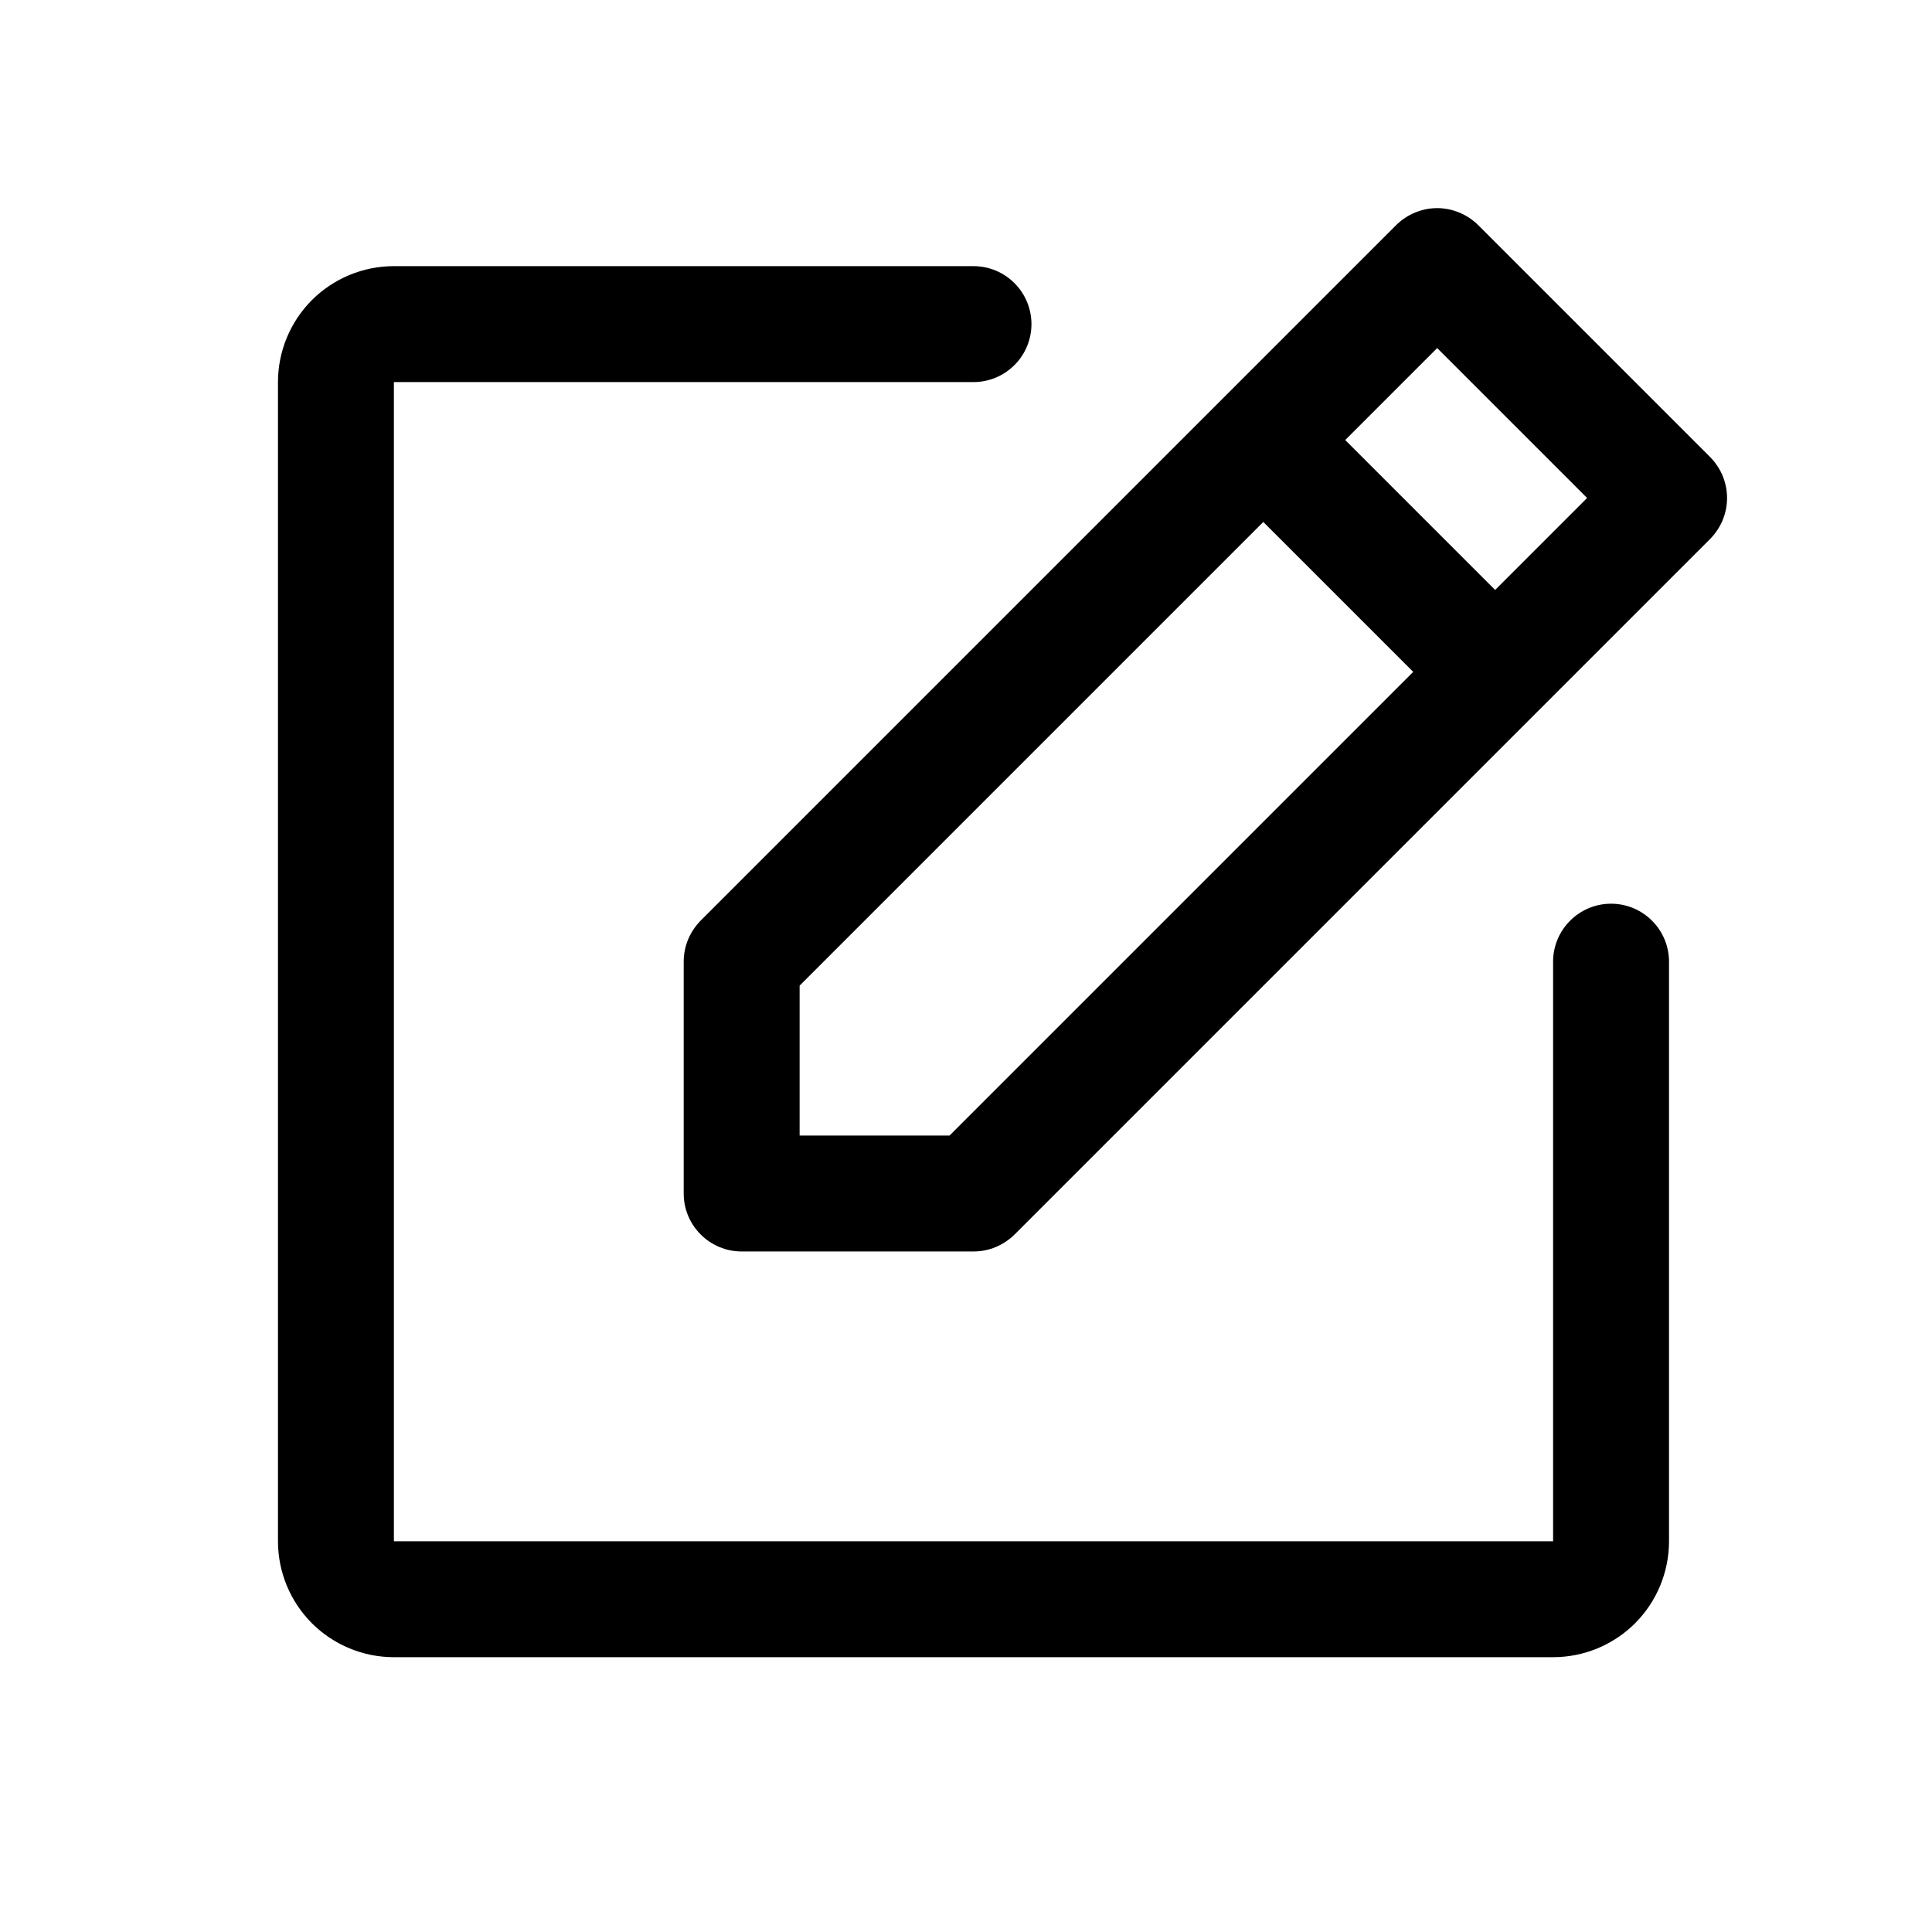
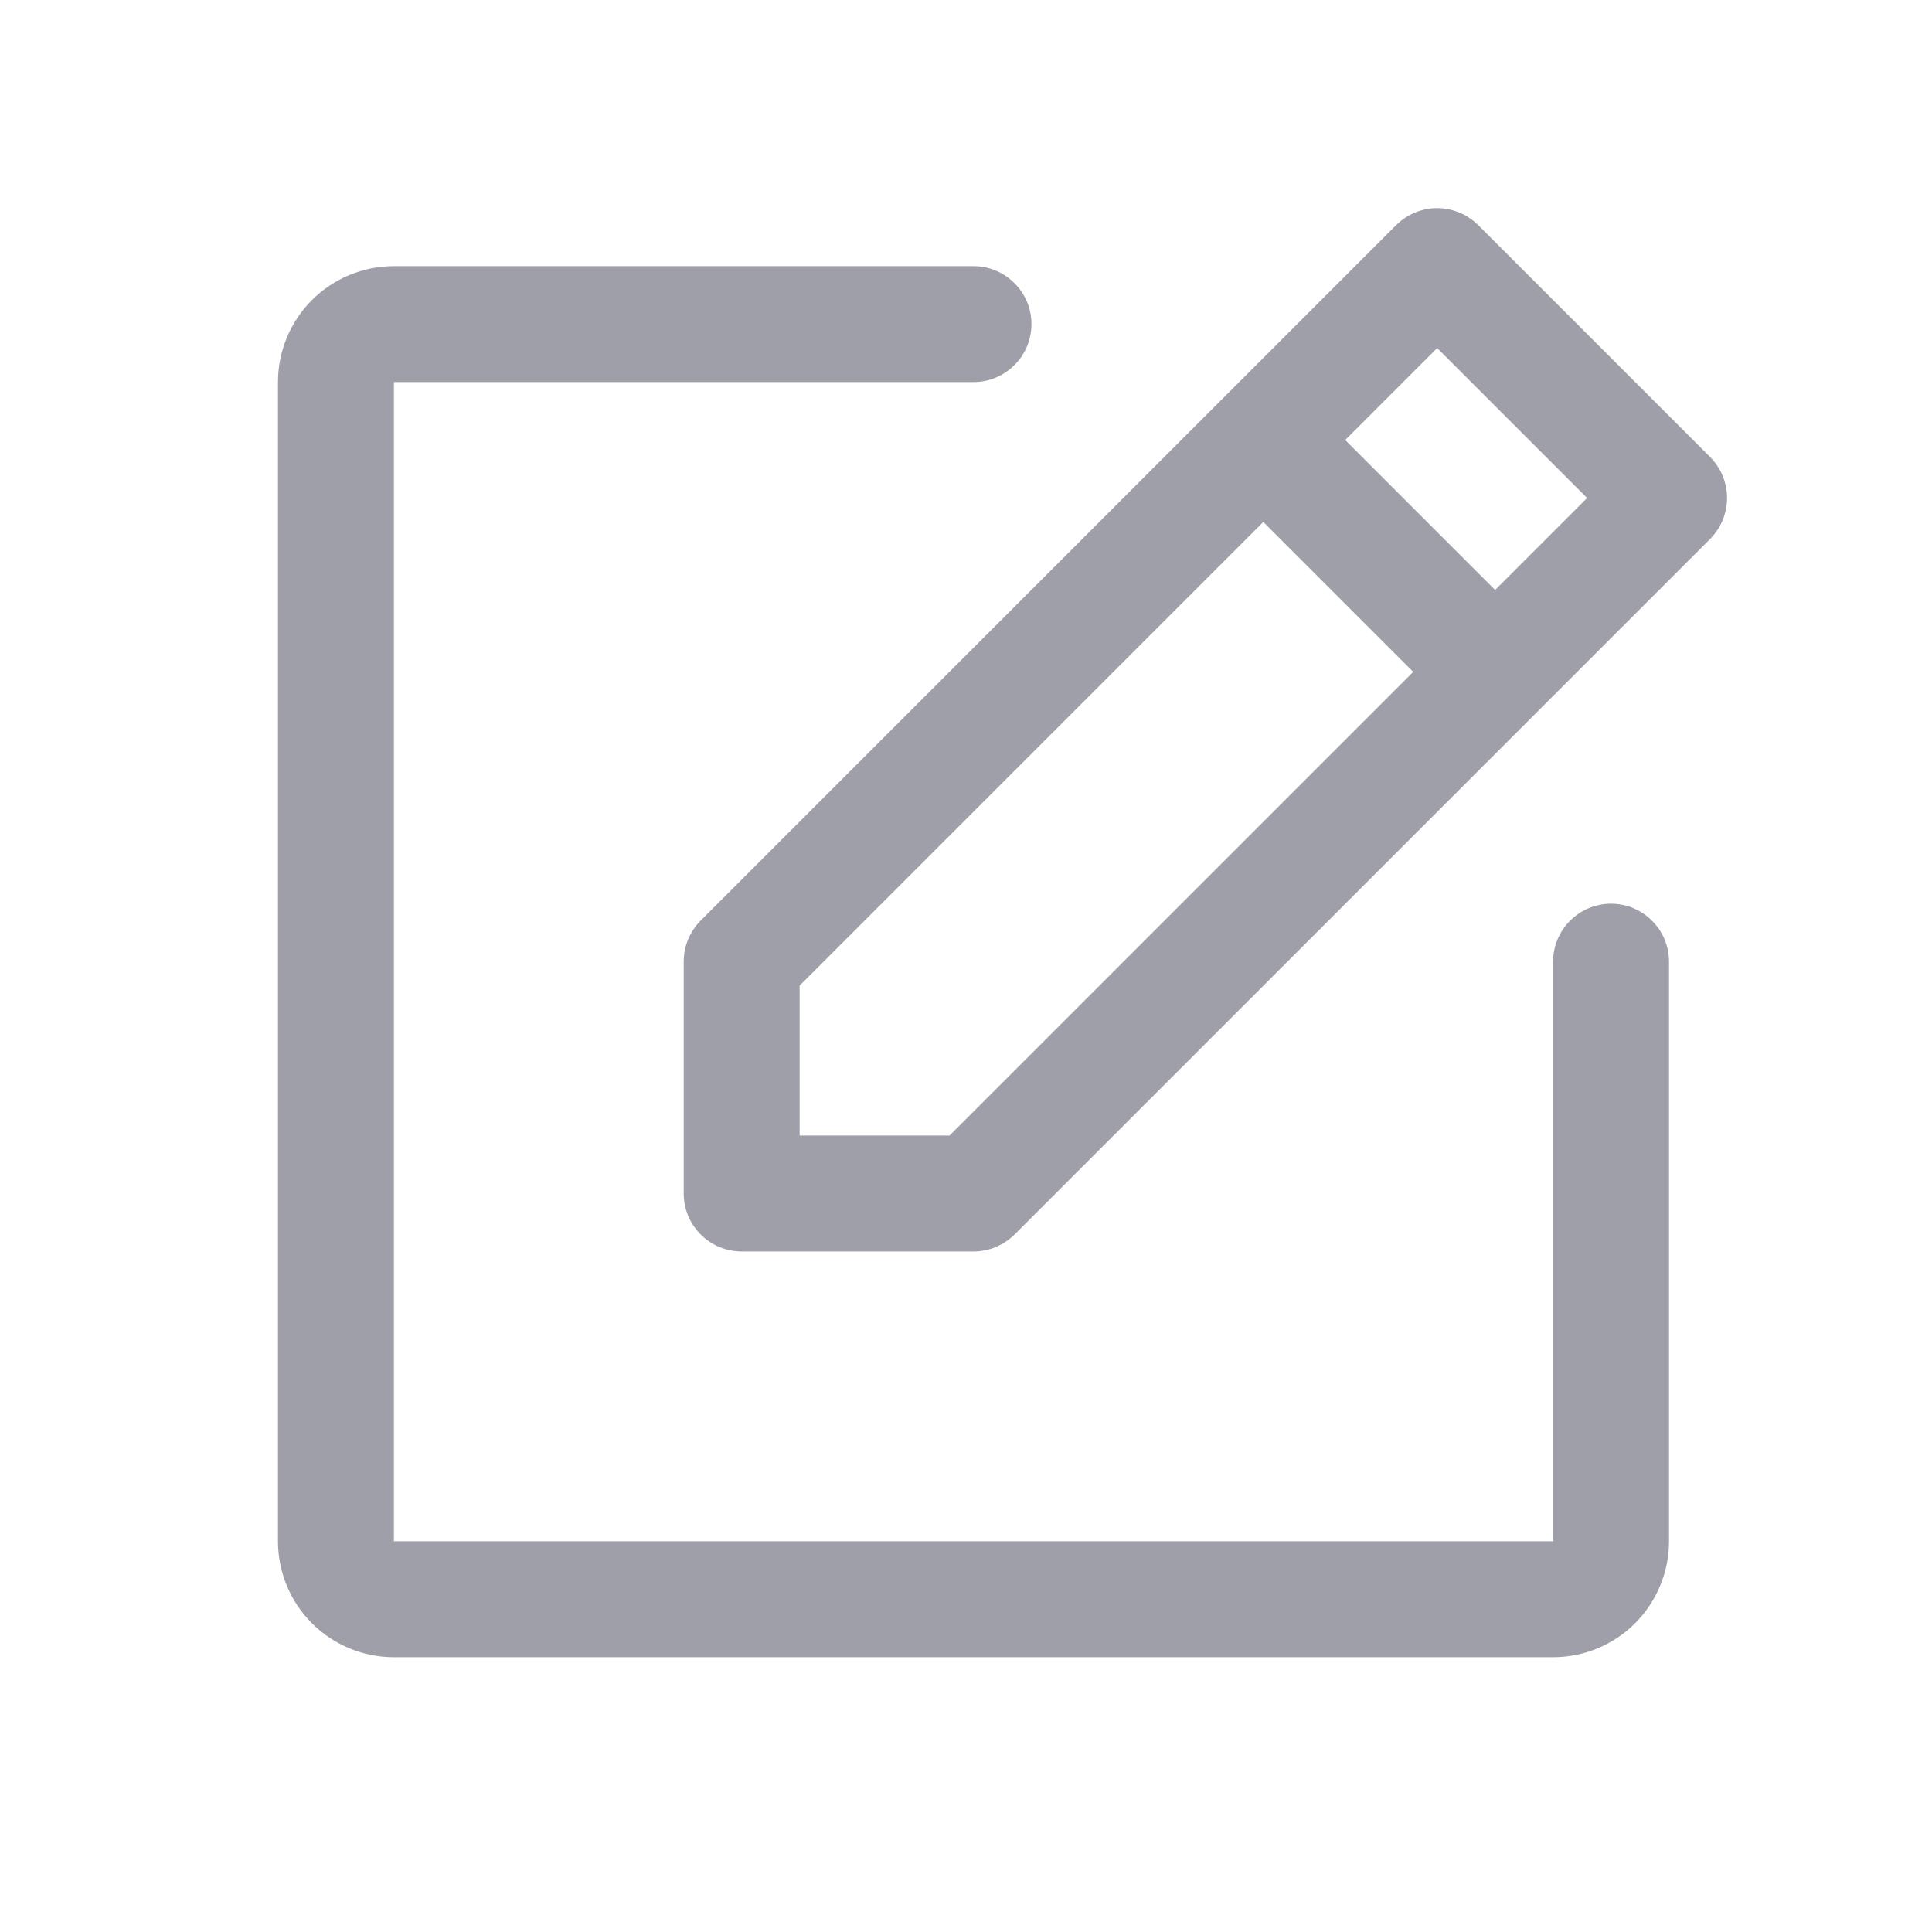
<svg xmlns="http://www.w3.org/2000/svg" width="25" height="25" viewBox="0 0 25 25" fill="none">
-   <path d="M22.128 5.913L19.128 2.913C19.058 2.844 18.975 2.788 18.884 2.751C18.793 2.713 18.696 2.693 18.597 2.693C18.498 2.693 18.401 2.713 18.31 2.751C18.219 2.788 18.136 2.844 18.066 2.913L9.066 11.913C8.997 11.983 8.942 12.066 8.904 12.157C8.866 12.248 8.847 12.345 8.847 12.444V15.444C8.847 15.643 8.926 15.834 9.067 15.974C9.207 16.115 9.398 16.194 9.597 16.194H12.597C12.696 16.194 12.793 16.175 12.884 16.137C12.975 16.099 13.058 16.044 13.128 15.975L22.128 6.975C22.197 6.905 22.253 6.822 22.291 6.731C22.328 6.64 22.348 6.543 22.348 6.444C22.348 6.345 22.328 6.248 22.291 6.157C22.253 6.066 22.197 5.983 22.128 5.913ZM12.287 14.694H10.347V12.754L16.347 6.754L18.287 8.694L12.287 14.694ZM19.347 7.634L17.407 5.694L18.597 4.504L20.537 6.444L19.347 7.634ZM21.597 12.444V19.944C21.597 20.342 21.439 20.723 21.158 21.005C20.876 21.286 20.495 21.444 20.097 21.444H5.097C4.699 21.444 4.318 21.286 4.036 21.005C3.755 20.723 3.597 20.342 3.597 19.944V4.944C3.597 4.546 3.755 4.165 4.036 3.883C4.318 3.602 4.699 3.444 5.097 3.444H12.597C12.796 3.444 12.987 3.523 13.127 3.664C13.268 3.804 13.347 3.995 13.347 4.194C13.347 4.393 13.268 4.584 13.127 4.724C12.987 4.865 12.796 4.944 12.597 4.944H5.097V19.944H20.097V12.444C20.097 12.245 20.176 12.054 20.317 11.914C20.457 11.773 20.648 11.694 20.847 11.694C21.046 11.694 21.237 11.773 21.377 11.914C21.518 12.054 21.597 12.245 21.597 12.444Z" fill="currentColor" />
+   <path d="M22.128 5.913L19.128 2.913C19.058 2.844 18.975 2.788 18.884 2.751C18.793 2.713 18.696 2.693 18.597 2.693C18.498 2.693 18.401 2.713 18.31 2.751C18.219 2.788 18.136 2.844 18.066 2.913L9.066 11.913C8.997 11.983 8.942 12.066 8.904 12.157C8.866 12.248 8.847 12.345 8.847 12.444V15.444C8.847 15.643 8.926 15.834 9.067 15.974C9.207 16.115 9.398 16.194 9.597 16.194H12.597C12.696 16.194 12.793 16.175 12.884 16.137C12.975 16.099 13.058 16.044 13.128 15.975L22.128 6.975C22.197 6.905 22.253 6.822 22.291 6.731C22.328 6.64 22.348 6.543 22.348 6.444C22.348 6.345 22.328 6.248 22.291 6.157C22.253 6.066 22.197 5.983 22.128 5.913ZM12.287 14.694H10.347V12.754L16.347 6.754L18.287 8.694L12.287 14.694ZM19.347 7.634L17.407 5.694L18.597 4.504L20.537 6.444L19.347 7.634ZM21.597 12.444V19.944C21.597 20.342 21.439 20.723 21.158 21.005C20.876 21.286 20.495 21.444 20.097 21.444H5.097C4.699 21.444 4.318 21.286 4.036 21.005C3.755 20.723 3.597 20.342 3.597 19.944V4.944C3.597 4.546 3.755 4.165 4.036 3.883C4.318 3.602 4.699 3.444 5.097 3.444H12.597C12.796 3.444 12.987 3.523 13.127 3.664C13.268 3.804 13.347 3.995 13.347 4.194C13.347 4.393 13.268 4.584 13.127 4.724C12.987 4.865 12.796 4.944 12.597 4.944H5.097V19.944H20.097V12.444C20.097 12.245 20.176 12.054 20.317 11.914C20.457 11.773 20.648 11.694 20.847 11.694C21.046 11.694 21.237 11.773 21.377 11.914C21.518 12.054 21.597 12.245 21.597 12.444Z" fill="#9F9FA9" />
</svg>
